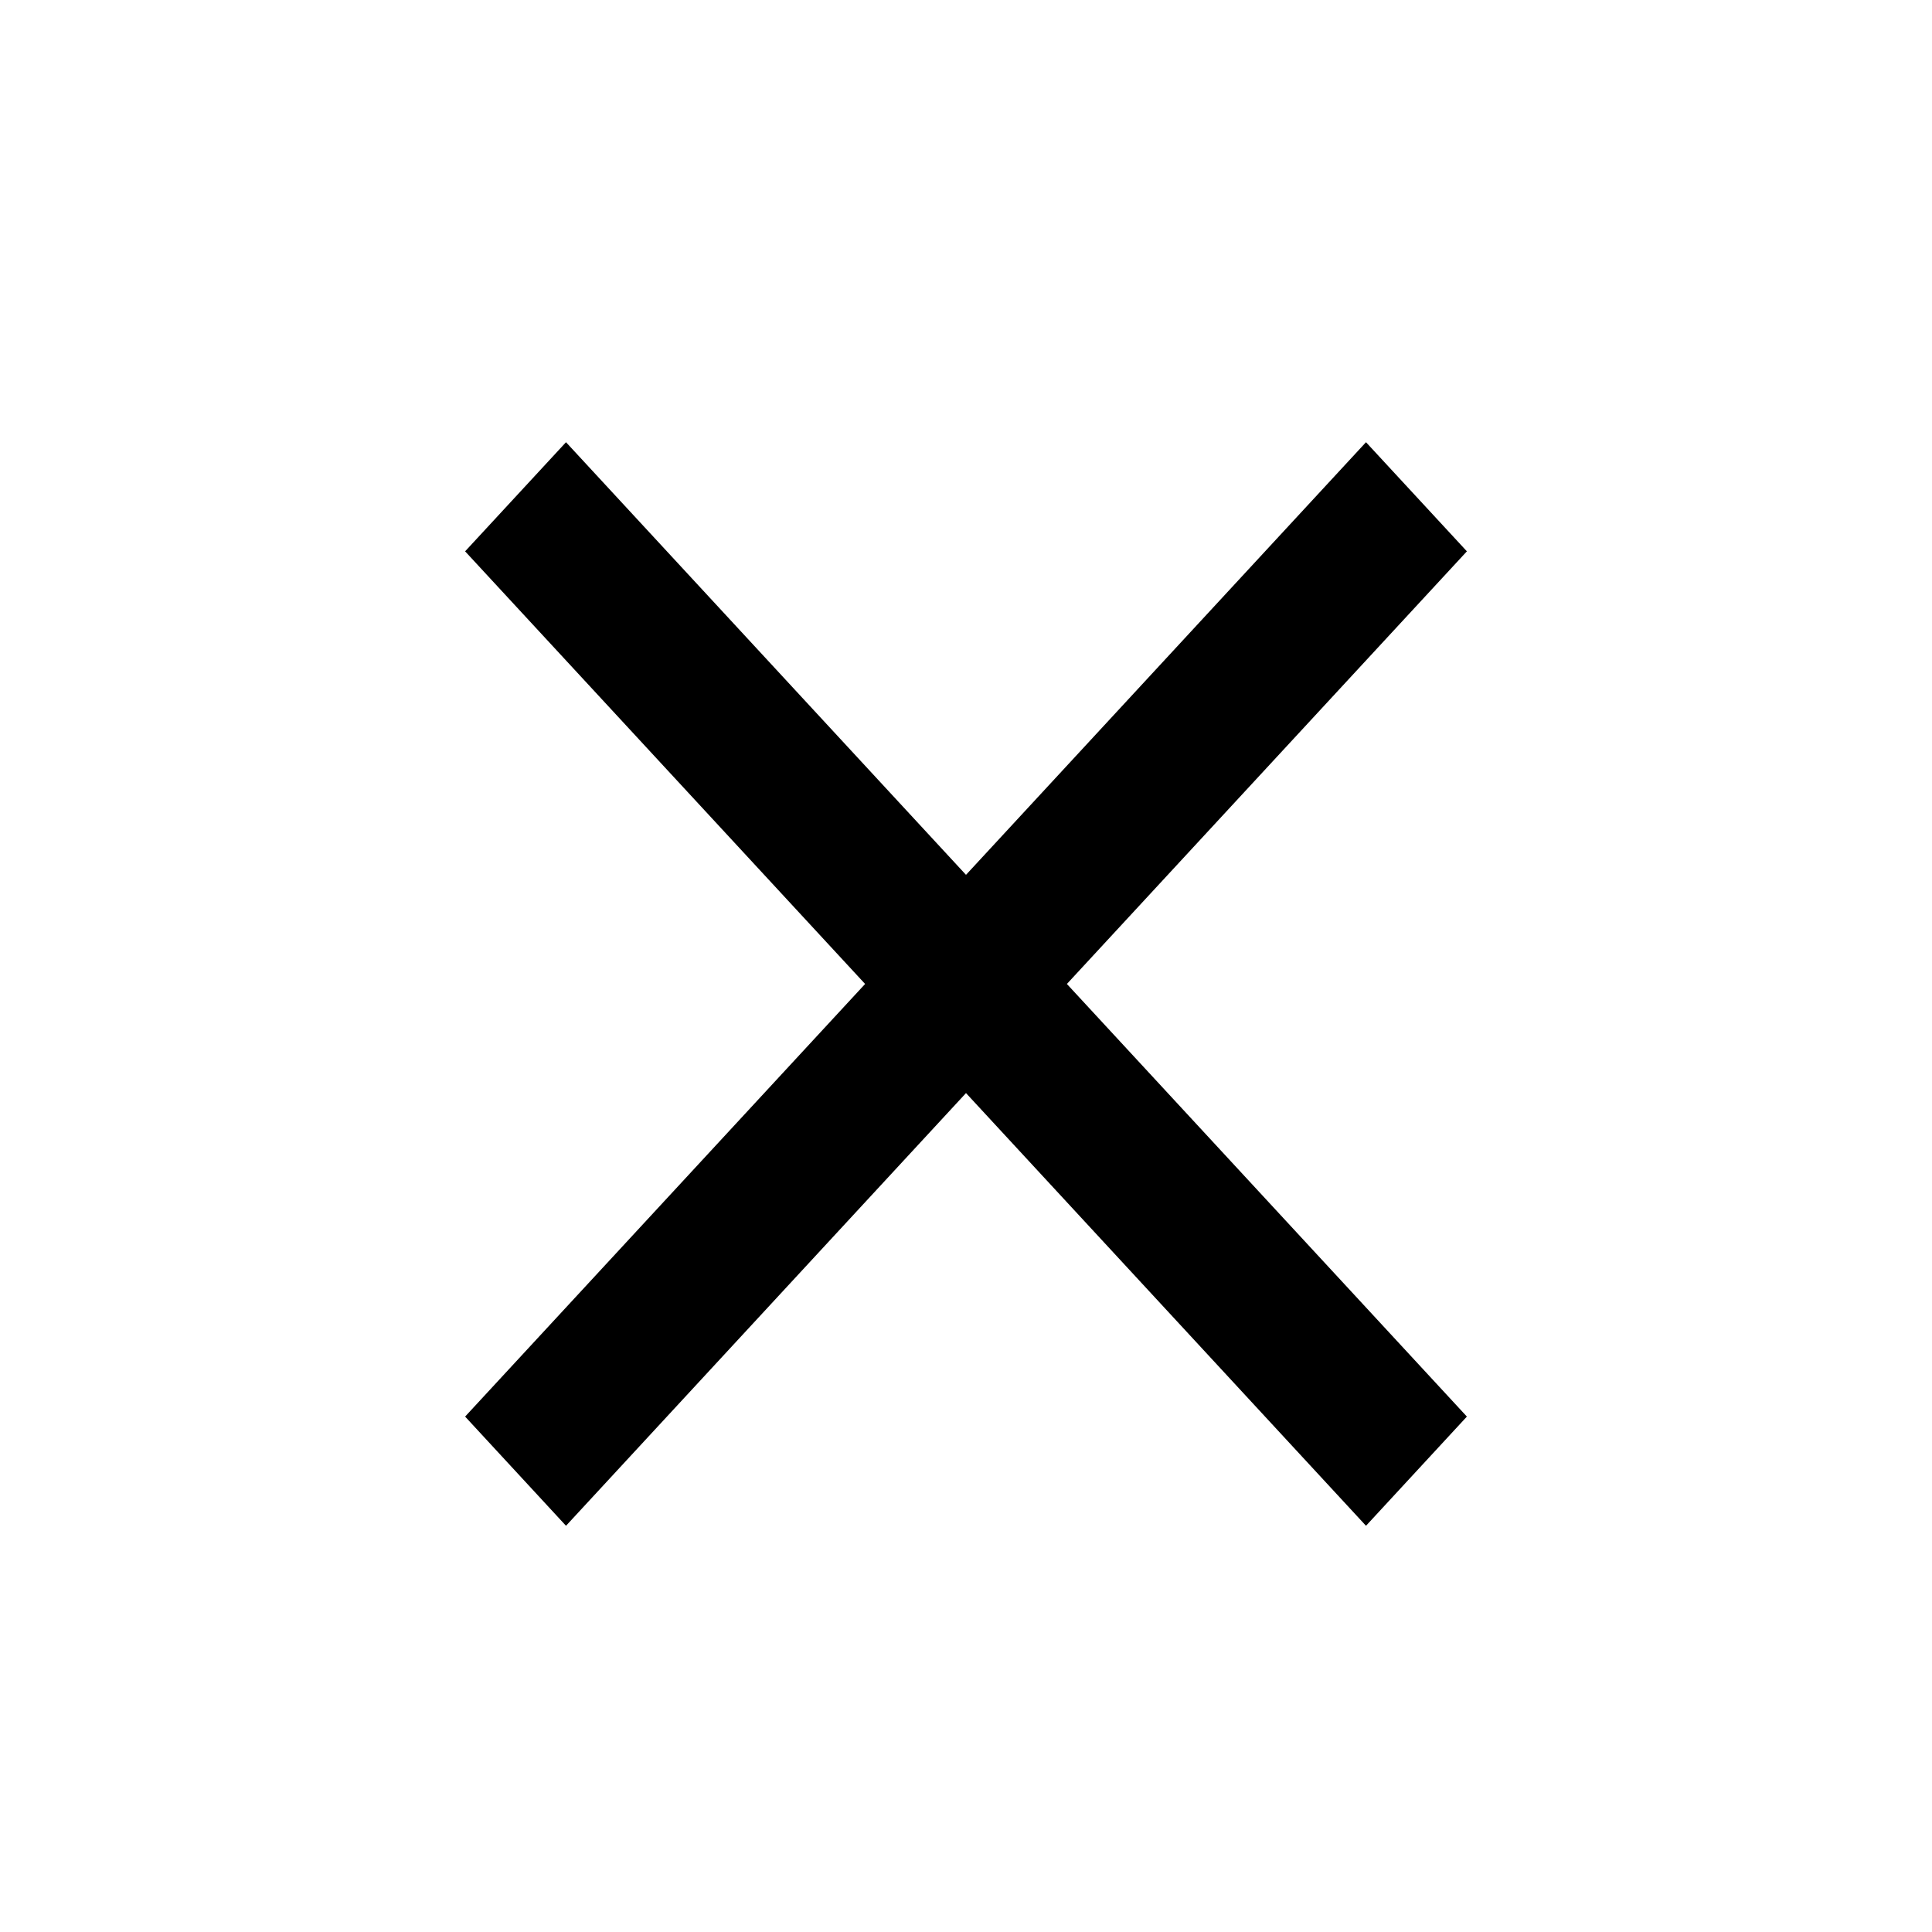
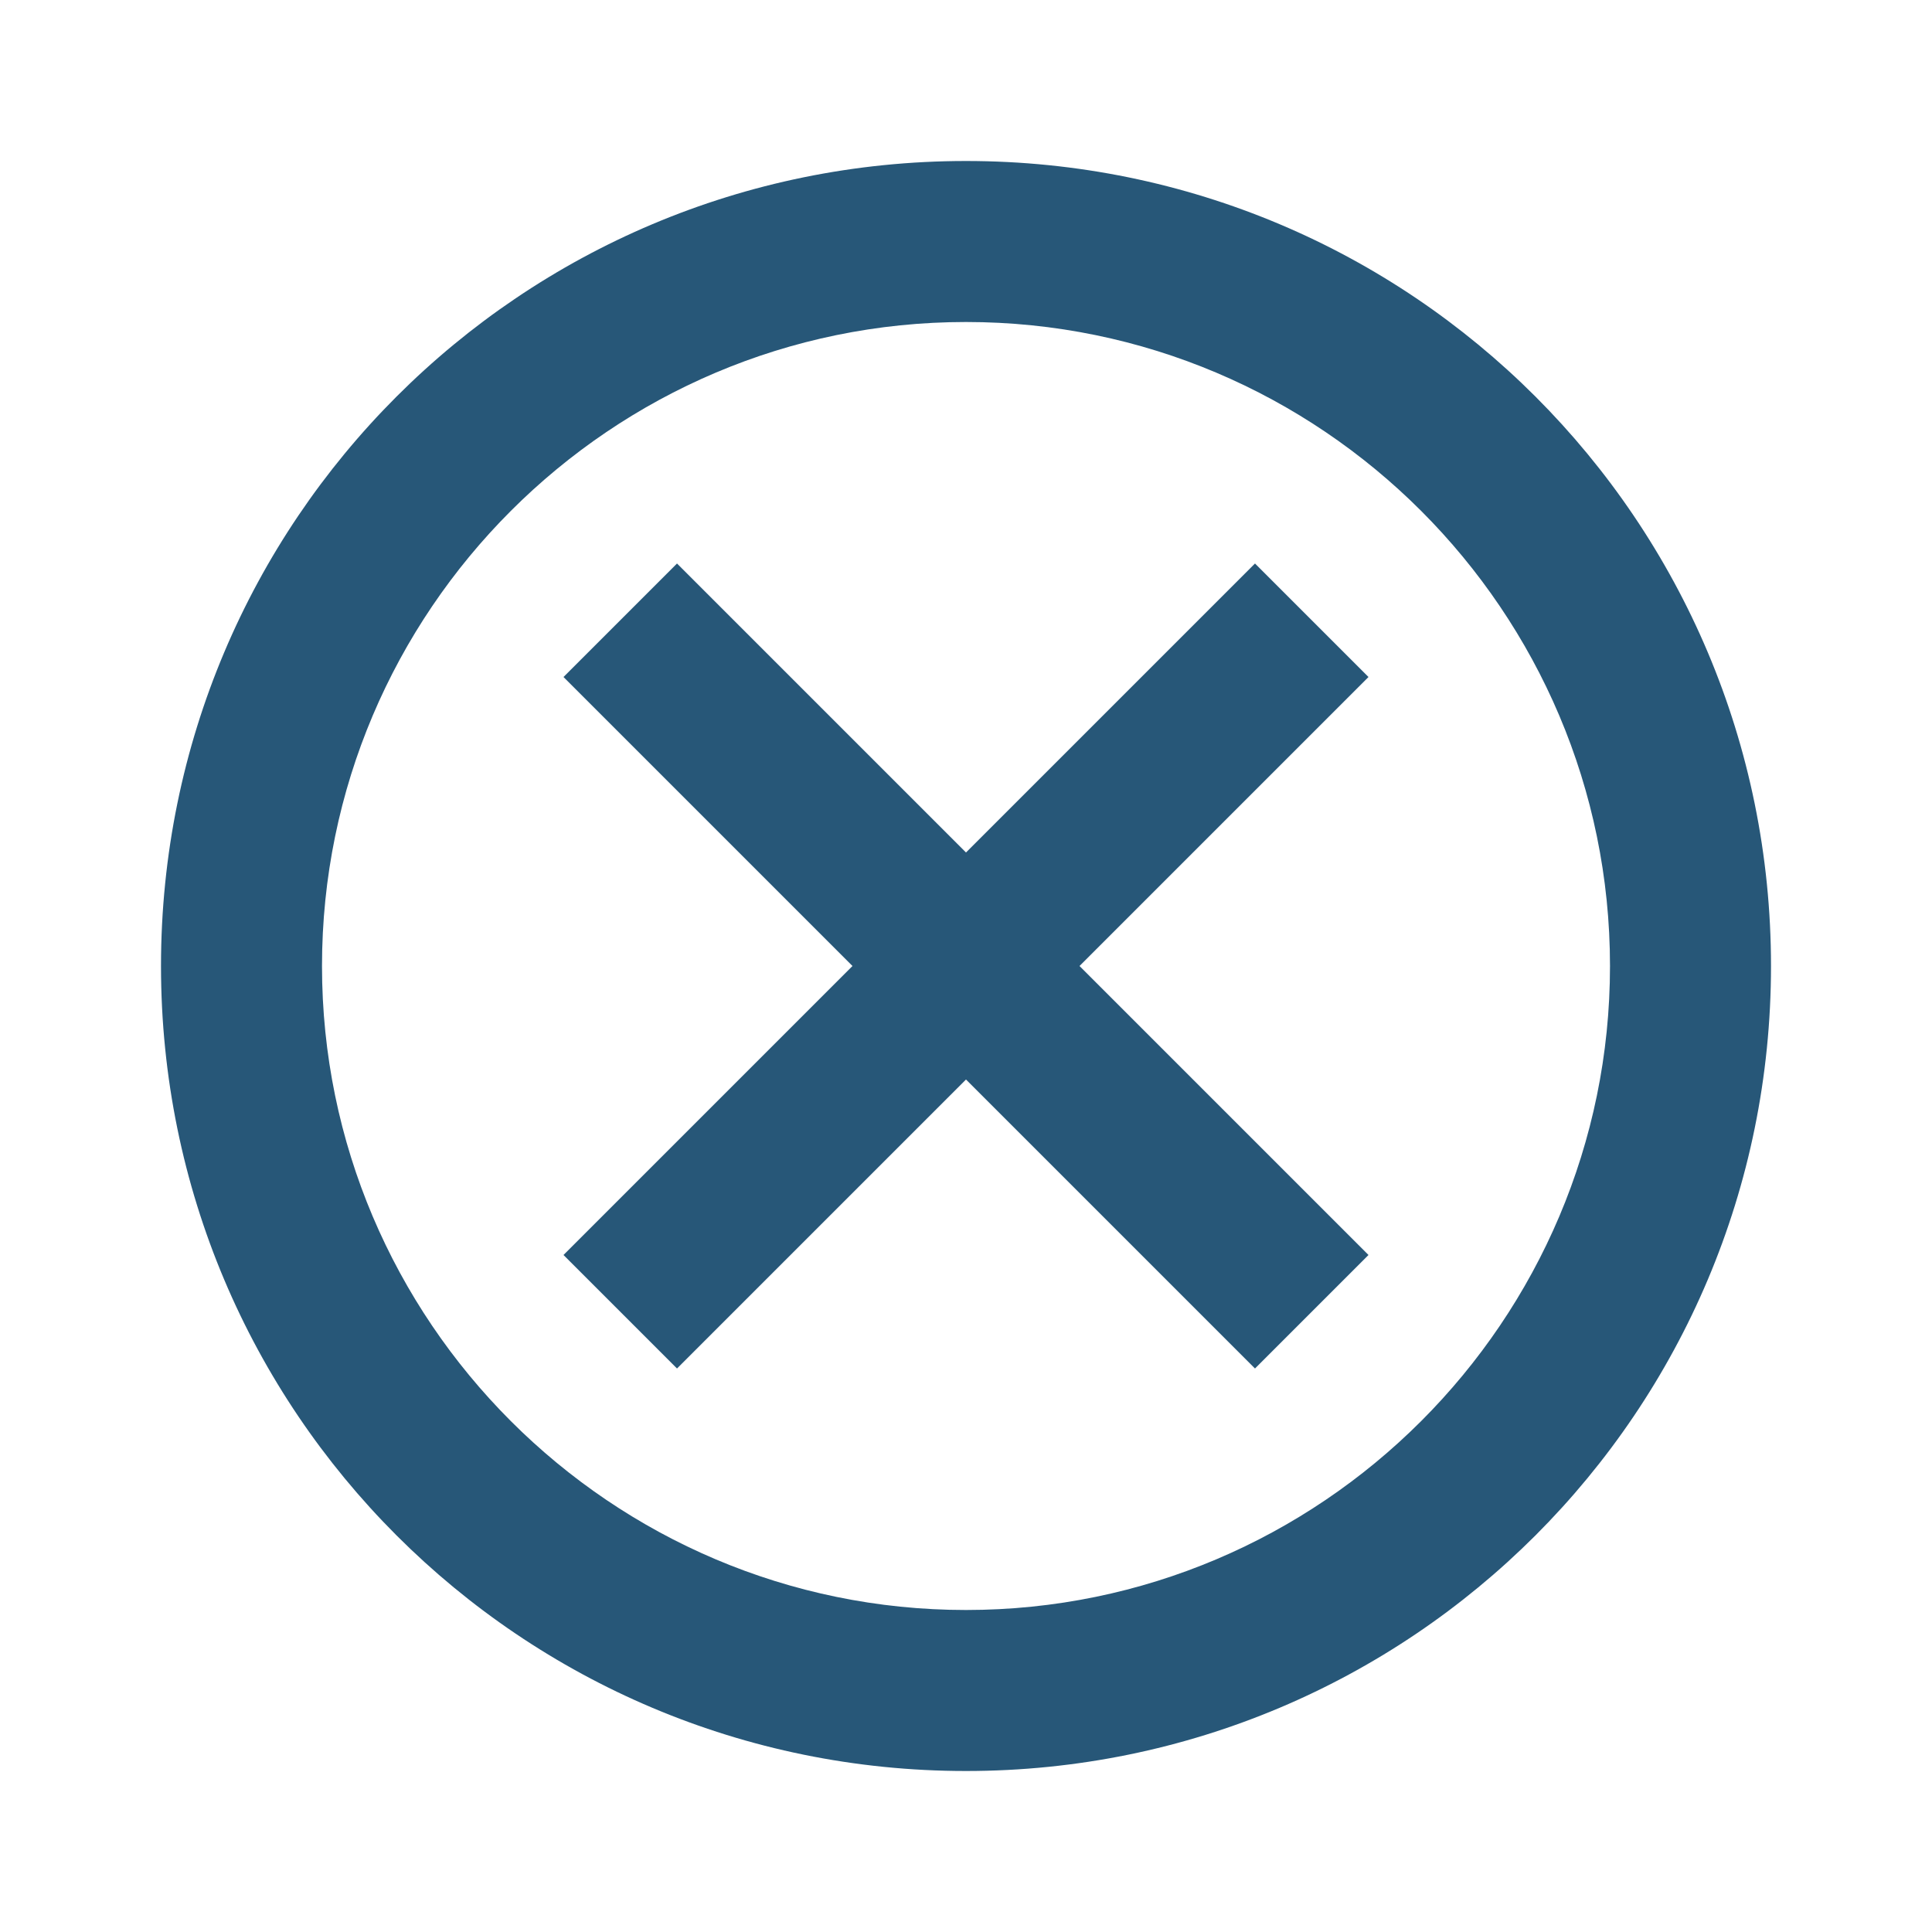
- <svg xmlns="http://www.w3.org/2000/svg" width="24" height="24" viewBox="0 0 24 27" fill="none">
-   <path d="M19 7.705L17.59 6.18L12 12.226L6.41 6.18L5 7.705L10.59 13.751L5 19.797L6.41 21.323L12 15.276L17.59 21.323L19 19.797L13.41 13.751L19 7.705Z" fill="currentColor" />
+ <svg xmlns="http://www.w3.org/2000/svg" width="24" height="24" viewBox="0 0 24 24" fill="none">
+   <path d="M12 2C6.47 2 2 6.47 2 12C2 17.53 6.47 22 12 22C17.53 22 22 17.53 22 12C22 6.47 17.53 2 12 2ZM12 20C7.59 20 4 16.41 4 12C4 7.59 7.59 4 12 4C16.41 4 20 7.59 20 12C20 16.41 16.41 20 12 20ZM15.59 7L12 10.59L8.41 7L7 8.41L10.59 12L7 15.59L8.41 17L12 13.41L15.59 17L17 15.59L13.41 12L17 8.41L15.59 7Z" fill="#275778" />
</svg>
